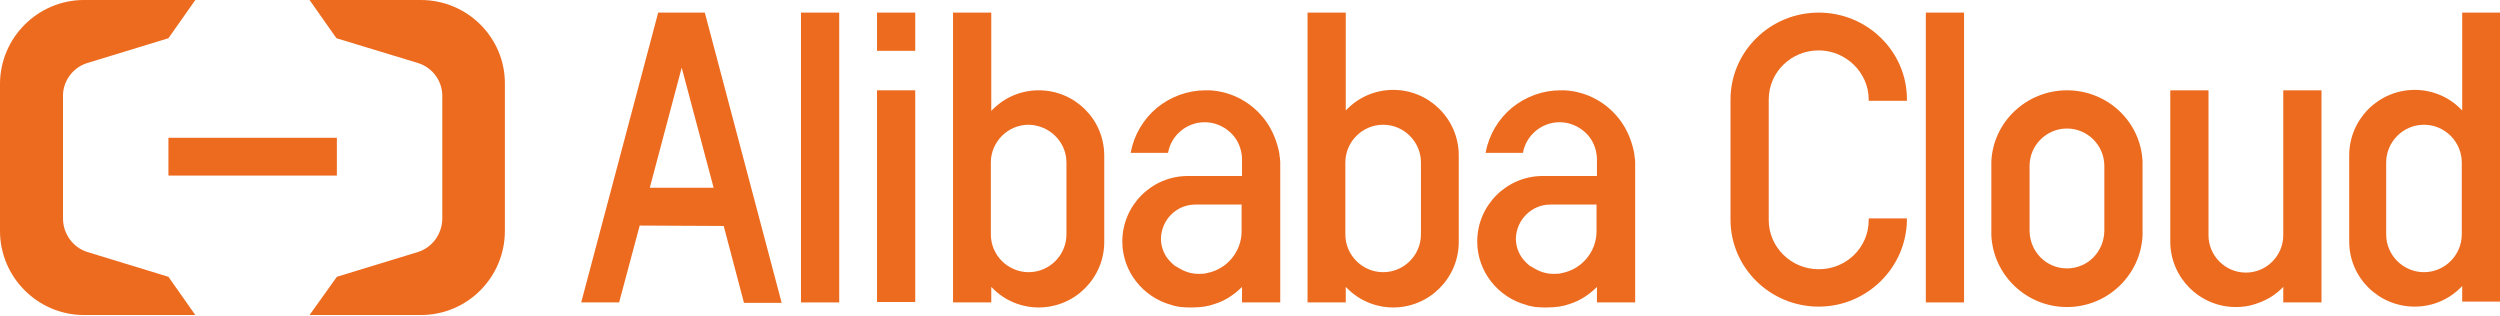
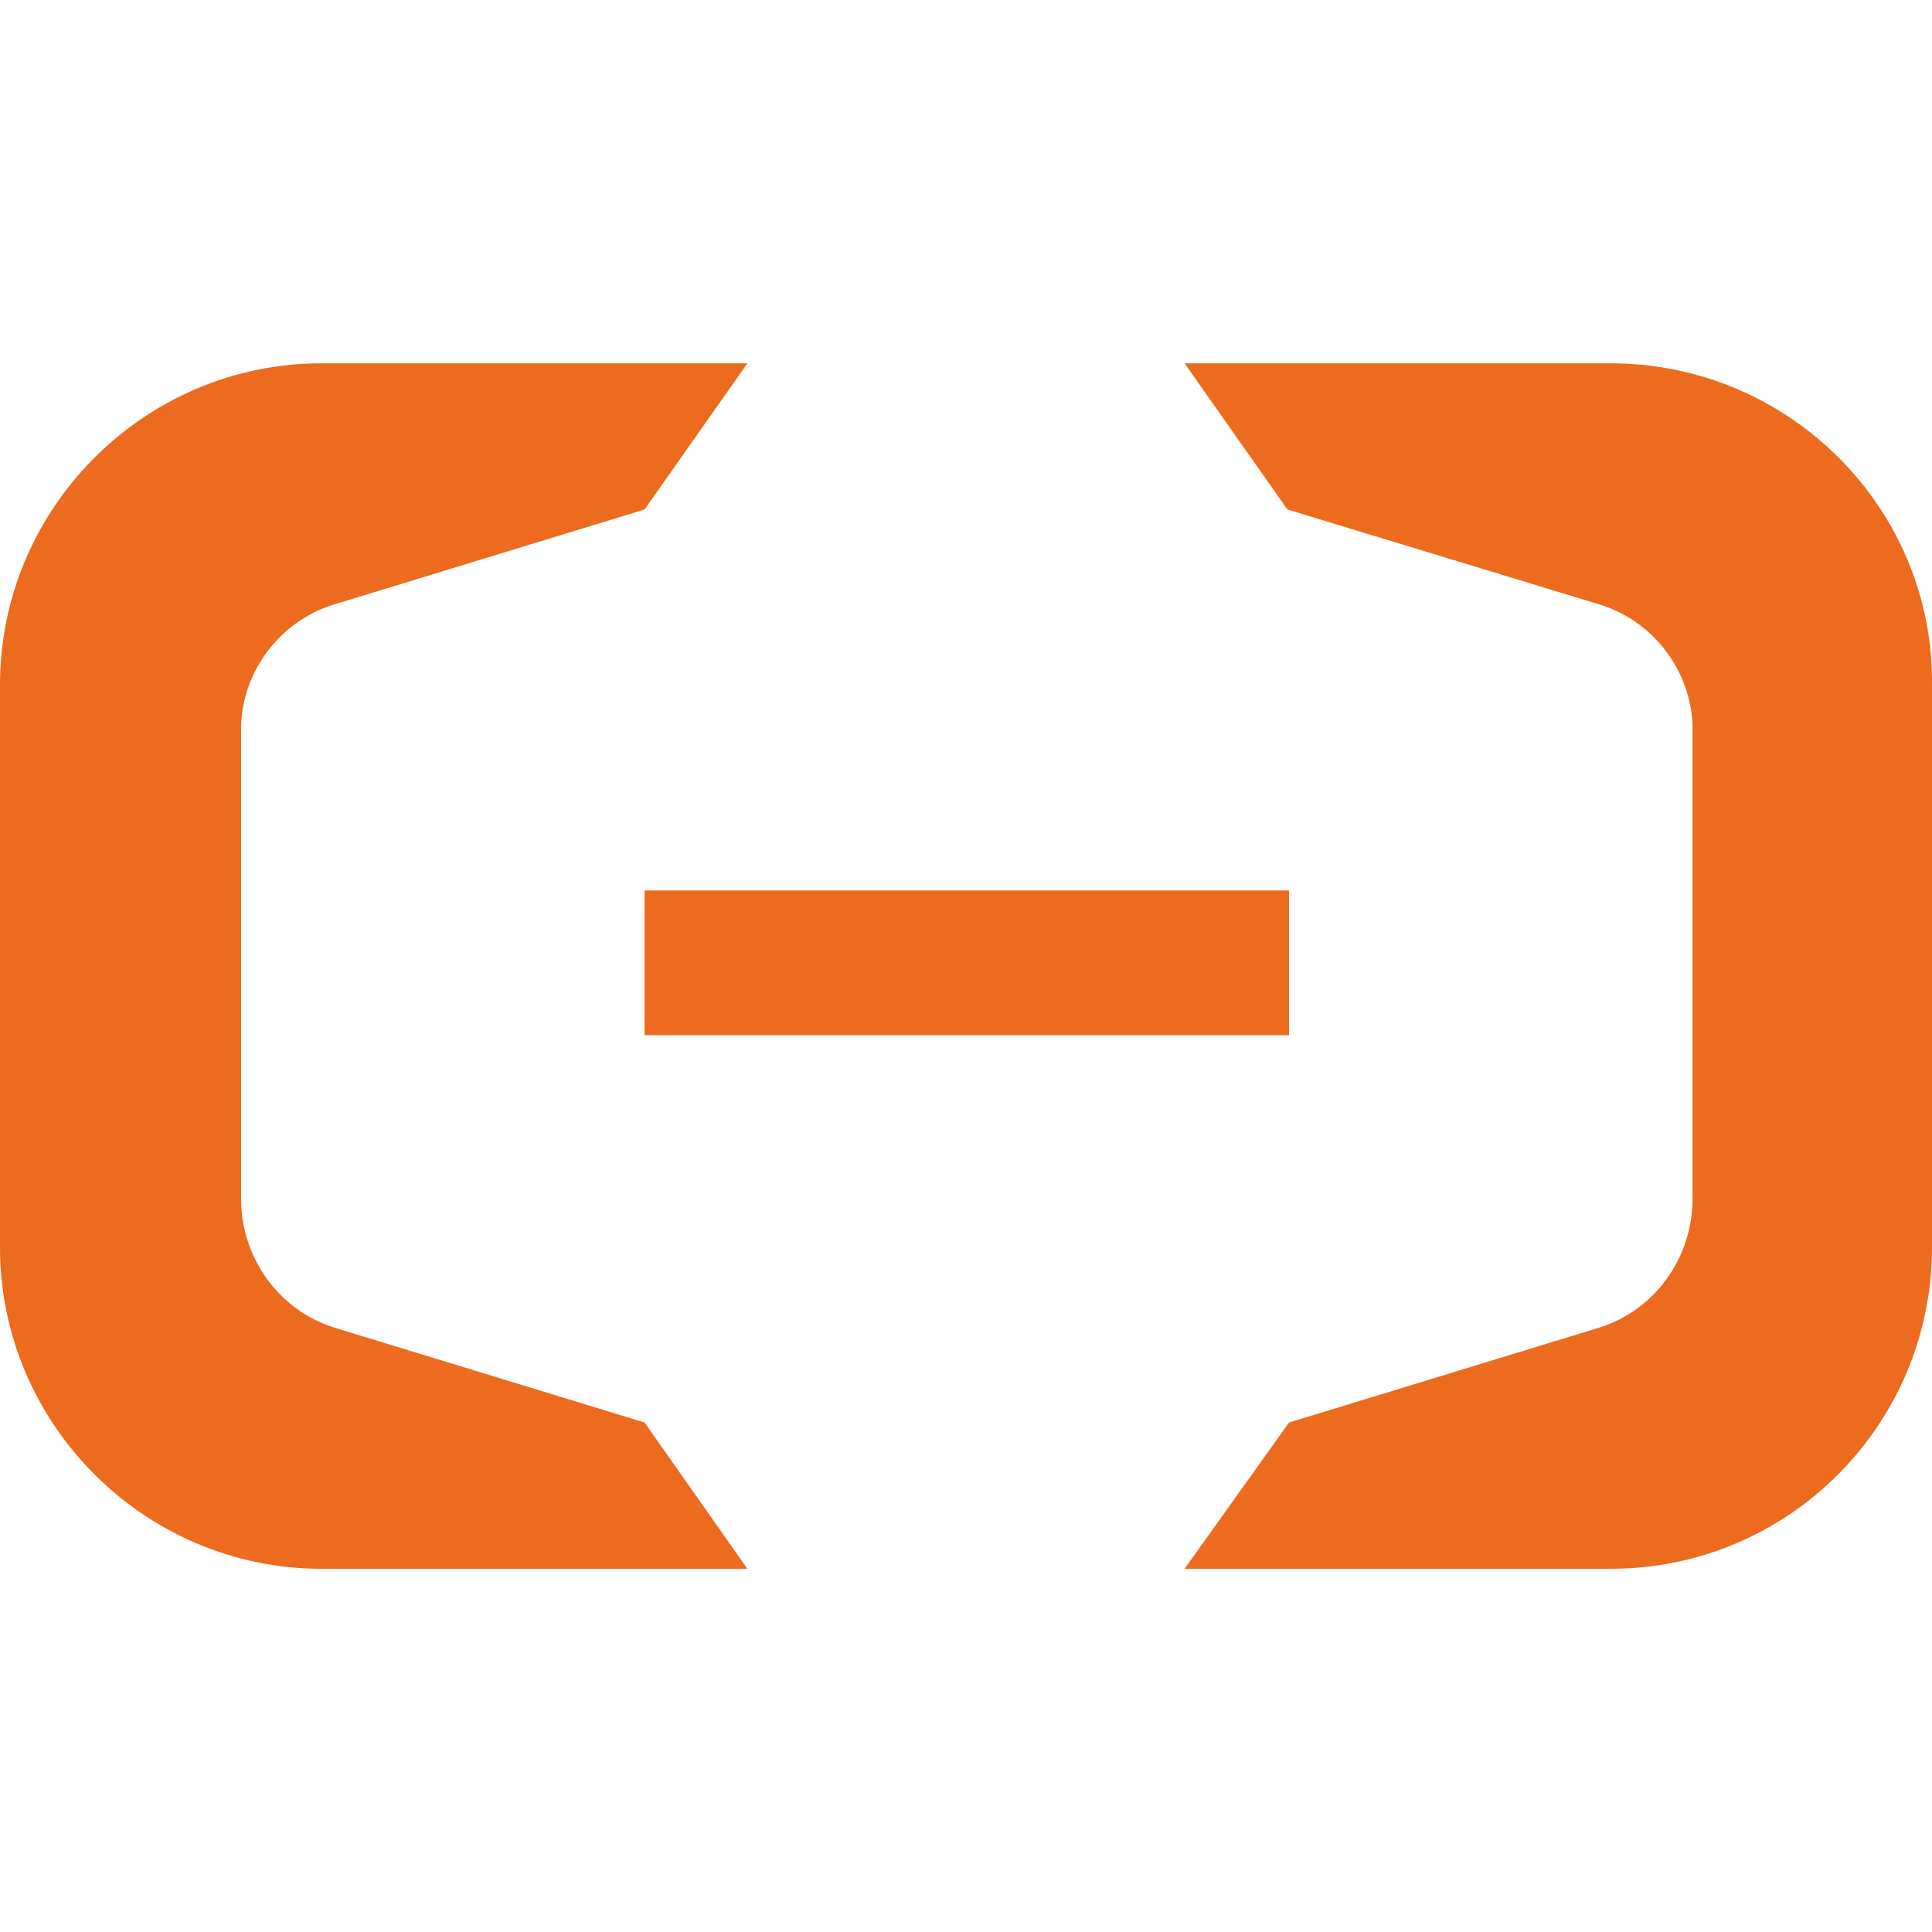
- <svg xmlns="http://www.w3.org/2000/svg" version="1.1" id="Layer_1" x="0px" y="0px" viewBox="0 0 595.2 75" style="enable-background:new 0 0 595.2 75;" xml:space="preserve">
-   <style type="text/css">
- 	.st0{fill:#ED6B1E;}
- </style>
-   <rect x="40.1" y="32.8" class="st0" width="40.1" height="9" />
-   <path class="st0" d="M100.2,0H73.7l6.4,9.1L99.5,15c3.6,1.1,5.9,4.5,5.8,8c0,0,0,0,0,0V52c0,0,0,0,0,0c0,3.6-2.3,6.9-5.8,8  l-19.3,5.9L73.7,75h26.5c11.1,0,20-9,20-20V20C120.3,9,111.3,0,100.2,0" />
-   <path class="st0" d="M20,0h26.5l-6.4,9.1L20.8,15c-3.6,1.1-5.9,4.5-5.8,8c0,0,0,0,0,0V52c0,0,0,0,0,0c0,3.6,2.3,6.9,5.8,8l19.3,5.9  l6.4,9.1H20C9,75,0,66,0,55V20C0,9,9,0,20,0" />
-   <path class="st0" d="M444.9,52.4c0,6.5-5.3,11.7-11.9,11.7c-6.6,0-11.9-5.3-11.9-11.7V23.7c0-6.5,5.3-11.7,11.9-11.7  c6.5,0,11.9,5.3,11.9,11.7V24h9.1v-0.4C454,12.3,444.6,3,433,3s-21,9.3-21,20.7v28.6c0,11.4,9.4,20.7,21,20.7  c11.5,0,20.9-9.3,21-20.7V52h-9.1V52.4z" />
-   <path class="st0" d="M492.1,21.5c-9.6,0-17.6,7.5-18,17v17.6c0.5,9.5,8.4,17,18,17c9.6,0,17.5-7.5,18-17V38.5  C509.7,29,501.8,21.5,492.1,21.5 M501,55c-0.1,5-4,8.9-8.9,8.9c-4.9,0-8.8-3.9-8.9-8.9V39.5c0-4.9,4-8.9,8.9-8.9  c4.9,0,8.9,4,8.9,8.9V55z" />
-   <rect x="458.5" y="3" class="st0" width="9.1" height="69" />
-   <rect x="208.8" y="21.5" class="st0" width="9.1" height="50.4" />
-   <rect x="190.7" y="3" class="st0" width="9.1" height="69" />
-   <path class="st0" d="M167.8,3h-11.1l-18.3,68.9l0,0.1h9l4.9-18.3l20,0.1l4.8,18.2l0,0.1h9L167.8,3L167.8,3z M169.9,44.7h-15.2  l7.6-28.6L169.9,44.7z" />
-   <path class="st0" d="M543.6,56c0,4.9-4,8.9-8.9,8.9c-4.9,0-8.9-4-8.9-8.9V21.5h-9.1v36c0,8.6,7,15.6,15.6,15.6  c1.6,0,3.1-0.2,4.6-0.7c0.9-0.3,1.7-0.6,2.5-1c1.4-0.7,2.7-1.6,3.8-2.7l0.4-0.4v3.7h9.1V21.5h-9.1V56z" />
-   <rect x="208.8" y="3" class="st0" width="9.1" height="9.1" />
-   <path class="st0" d="M247.3,21.5c-4.1,0-8,1.6-10.9,4.5l-0.4,0.4V3h-9.1v69h9.1v-3.7l0.4,0.4c2.9,2.9,6.8,4.5,10.9,4.5  c8.6,0,15.6-7,15.6-15.6V37.1C262.9,28.4,255.9,21.5,247.3,21.5 M253.9,38.7v17.1c0,4.9-4,9-9,9c-4.9,0-9-4-9-9V38.7c0-4.9,4-9,9-9  C249.9,29.8,253.9,33.8,253.9,38.7" />
-   <path class="st0" d="M331.7,21.4c-4.1,0-8,1.6-10.9,4.5l-0.4,0.4V3h-9.1v69h9.1v-3.7l0.4,0.4c2.9,2.9,6.8,4.5,10.9,4.5  c8.6,0,15.6-7,15.6-15.6V37C347.3,28.4,340.3,21.4,331.7,21.4 M338.3,38.7v17.1c0,4.9-4,9-9,9c-4.9,0-9-4-9-9V38.7c0-4.9,4-9,9-9  C334.3,29.7,338.3,33.8,338.3,38.7" />
-   <path class="st0" d="M586.2,3v23.3l-0.4-0.4c-2.9-2.9-6.8-4.5-10.9-4.5c-8.6,0-15.6,7-15.6,15.6v20.4l0,0.1c0,8.6,7,15.5,15.6,15.5  c4.1,0,8-1.6,10.9-4.5l0.4-0.4v3.7h9.1V3H586.2z M586.1,38.7v17.1c0,4.9-4,9-9,9c-4.9,0-9-4-9-9V38.7c0-4.9,4-9,9-9  C582.1,29.7,586.1,33.8,586.1,38.7" />
-   <path class="st0" d="M304.8,38.6c0-0.5-0.1-1.1-0.2-1.8l0-0.2c-0.5-2.7-1.5-5.3-3.1-7.6c-3.2-4.5-8.1-7.2-13.5-7.5c-0.1,0-0.7,0-1,0  c-4.2,0-8.3,1.5-11.6,4.2c-3.2,2.7-5.4,6.4-6.2,10.6l0,0.1h8.9l0-0.1c0.8-4.2,4.5-7.2,8.7-7.2c2.3,0,4.5,0.9,6.2,2.5  c1.7,1.6,2.6,3.8,2.7,6.1l0,4.2h-12.9c-8.6,0-15.6,7-15.6,15.6c0,7.2,5,13.3,11.7,15.1c0.1,0,0.2,0,0.2,0.1c0.3,0.1,0.6,0.1,0.9,0.2  c0.3,0.1,0.7,0.1,1.1,0.2c0.1,0,0.1,0,0.2,0c0.7,0.1,1.5,0.1,2.4,0.1c2.2,0,4.1-0.3,5.4-0.8c2.3-0.7,4.4-2,6.2-3.7l0.4-0.4v3.7h9.1  v-6V38.6z M284.6,48.7h11v6.4c0,4.8-3.5,9-8.2,9.9c-0.7,0.2-1.4,0.2-2,0.2c-1.6,0-3.1-0.4-4.6-1.3c-0.4-0.2-0.8-0.5-1.2-0.7  c-0.5-0.4-1-0.9-1.4-1.4l-0.1-0.1c-1.1-1.4-1.7-3.1-1.7-4.9C276.5,52.3,280.1,48.7,284.6,48.7" />
-   <path class="st0" d="M389.3,38.6c0-0.5-0.1-1.1-0.2-1.8l0-0.2c-0.5-2.7-1.5-5.3-3.1-7.6c-3.2-4.5-8.1-7.2-13.5-7.5c-0.1,0-0.7,0-1,0  c-4.2,0-8.3,1.5-11.6,4.2c-3.2,2.7-5.4,6.4-6.2,10.6l0,0.1h8.9l0-0.1c0.8-4.2,4.5-7.2,8.7-7.2c2.3,0,4.5,0.9,6.2,2.5  c1.7,1.6,2.6,3.8,2.7,6.1l0,4.2h-12.9c-8.6,0-15.6,7-15.6,15.6c0,7.2,5,13.3,11.7,15.1c0.1,0,0.2,0,0.2,0.1c0.3,0.1,0.6,0.1,0.9,0.2  c0.3,0.1,0.7,0.1,1.1,0.2c0.1,0,0.1,0,0.2,0c0.7,0.1,1.5,0.1,2.4,0.1c2.2,0,4.1-0.3,5.4-0.8c2.3-0.7,4.4-2,6.2-3.7l0.4-0.4v3.7h9.1  v-6V38.6z M369.1,48.7h11v6.4c0,4.8-3.5,9-8.2,9.9c-0.7,0.2-1.4,0.2-2,0.2c-1.6,0-3.1-0.4-4.6-1.3c-0.4-0.2-0.8-0.5-1.2-0.7  c-0.5-0.4-1-0.9-1.4-1.4l-0.1-0.1c-1.1-1.4-1.7-3.1-1.7-4.9C361,52.4,364.6,48.7,369.1,48.7" />
+ <svg xmlns="http://www.w3.org/2000/svg" stroke-miterlimit="10" style="fill-rule:nonzero;clip-rule:evenodd;stroke-linecap:round;stroke-linejoin:round;" version="1.1" viewBox="0 0 24 24" xml:space="preserve">
+   <defs />
+   <g id="Untitled">
+     <g opacity="1">
+       <path d="M8.007 11.062L16.013 11.062L16.013 11.062L16.013 12.859L16.013 12.859L8.007 12.859L8.007 12.859L8.007 11.062L8.007 11.062Z" fill="#ed6b1e" fill-rule="nonzero" opacity="1" stroke="none" />
+       <path d="M20.006 4.513L14.715 4.513L15.993 6.329L19.867 7.508C20.585 7.727 21.045 8.406 21.025 9.105L21.025 9.105L21.025 14.895L21.025 14.895C21.025 15.614 20.566 16.273 19.867 16.492L16.013 17.671L14.715 19.488L20.006 19.488C22.223 19.488 24 17.691 24 15.494L24 8.506C24.02 6.31 22.223 4.513 20.006 4.513" fill="#ed6b1e" fill-rule="nonzero" opacity="1" stroke="none" />
+       <path d="M3.993 4.513L9.284 4.513L8.007 6.329L4.153 7.508C3.434 7.727 2.975 8.406 2.995 9.105L2.995 9.105L2.995 14.895L2.995 14.895C2.995 15.614 3.454 16.273 4.153 16.492L8.007 17.671L9.284 19.488L3.993 19.488C1.797 19.488 0 17.691 0 15.494L0 8.506C0 6.31 1.797 4.513 3.993 4.513" fill="#ed6b1e" fill-rule="nonzero" opacity="1" stroke="none" />
+     </g>
+   </g>
</svg>
